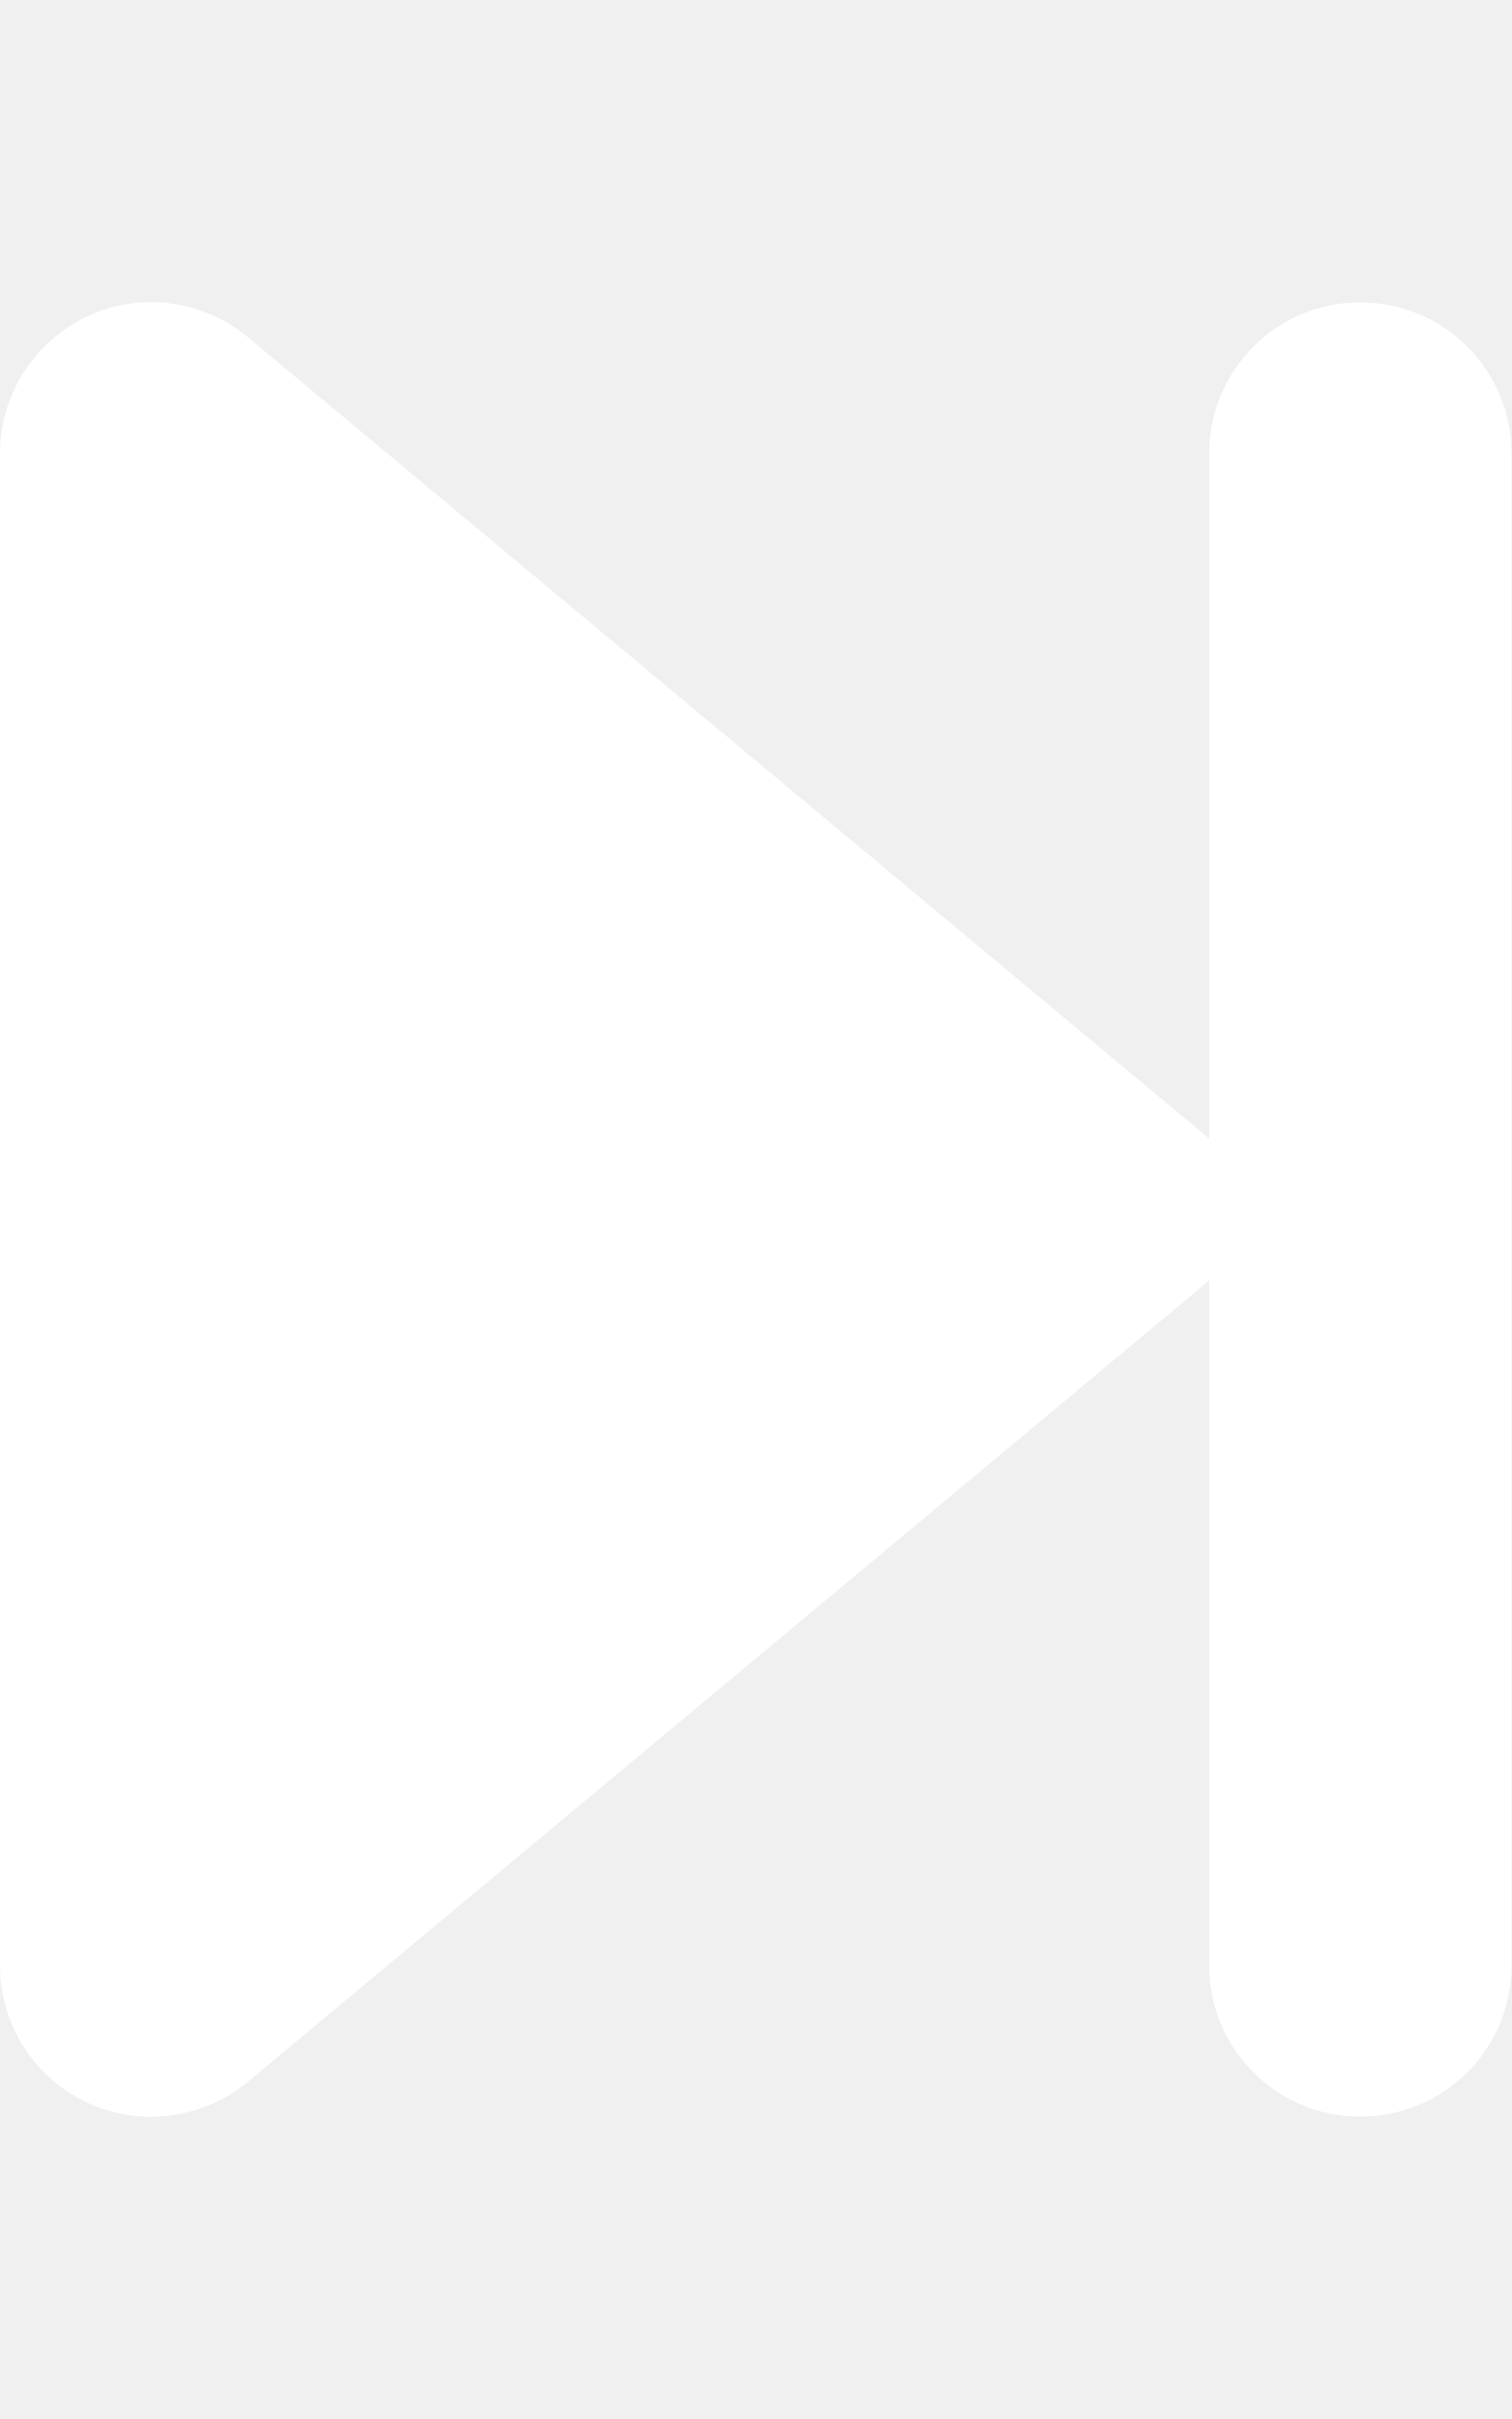
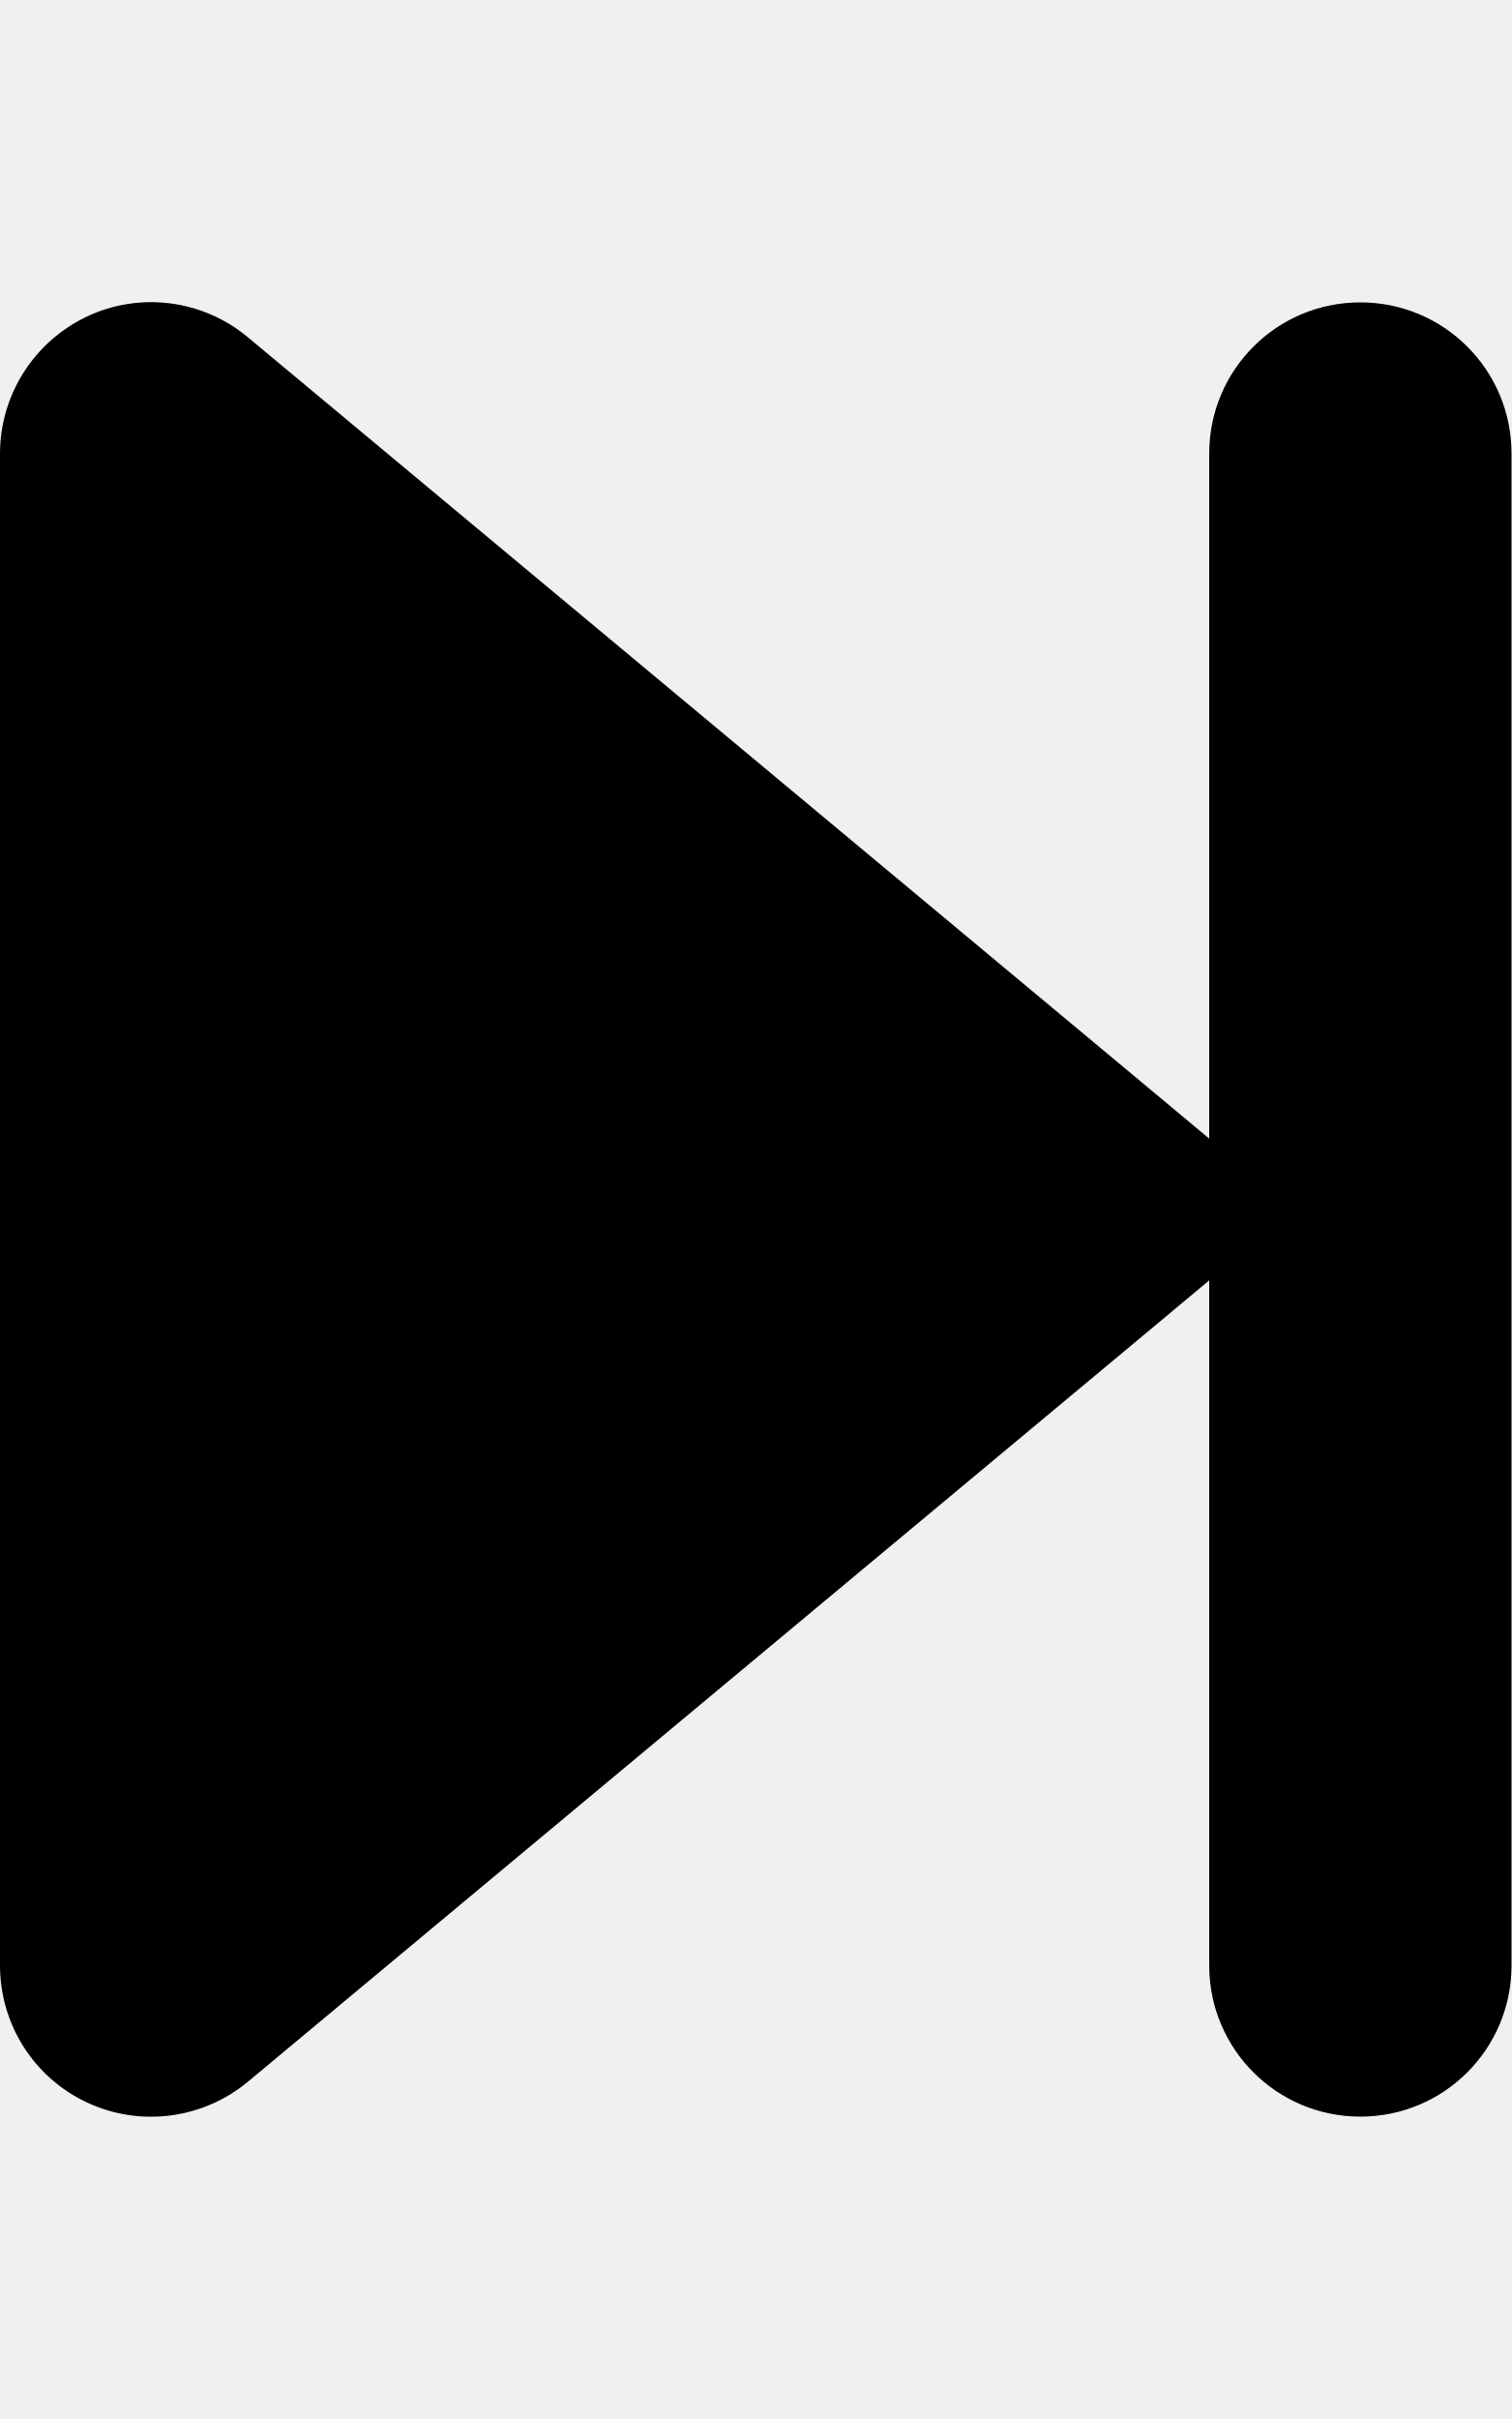
<svg xmlns="http://www.w3.org/2000/svg" viewBox="0 0 320 512">
-   <path d="M52.5 440.6c-9.5 7.9-22.8 9.7-34.1 4.4S0 428.4 0 416L0 96C0 83.6 7.2 72.3 18.4 67s24.5-3.6 34.1 4.4l192 160L256 241l0-145c0-17.7 14.3-32 32-32s32 14.3 32 32l0 320c0 17.7-14.3 32-32 32s-32-14.3-32-32l0-145-11.5 9.6-192 160z" fill="white" />
+   <path d="M52.5 440.6c-9.5 7.9-22.8 9.7-34.1 4.4S0 428.4 0 416L0 96C0 83.6 7.2 72.3 18.4 67s24.5-3.6 34.1 4.4l192 160L256 241l0-145c0-17.7 14.3-32 32-32s32 14.3 32 32l0 320c0 17.7-14.3 32-32 32s-32-14.3-32-32l0-145-11.5 9.6-192 160z" />
</svg>
